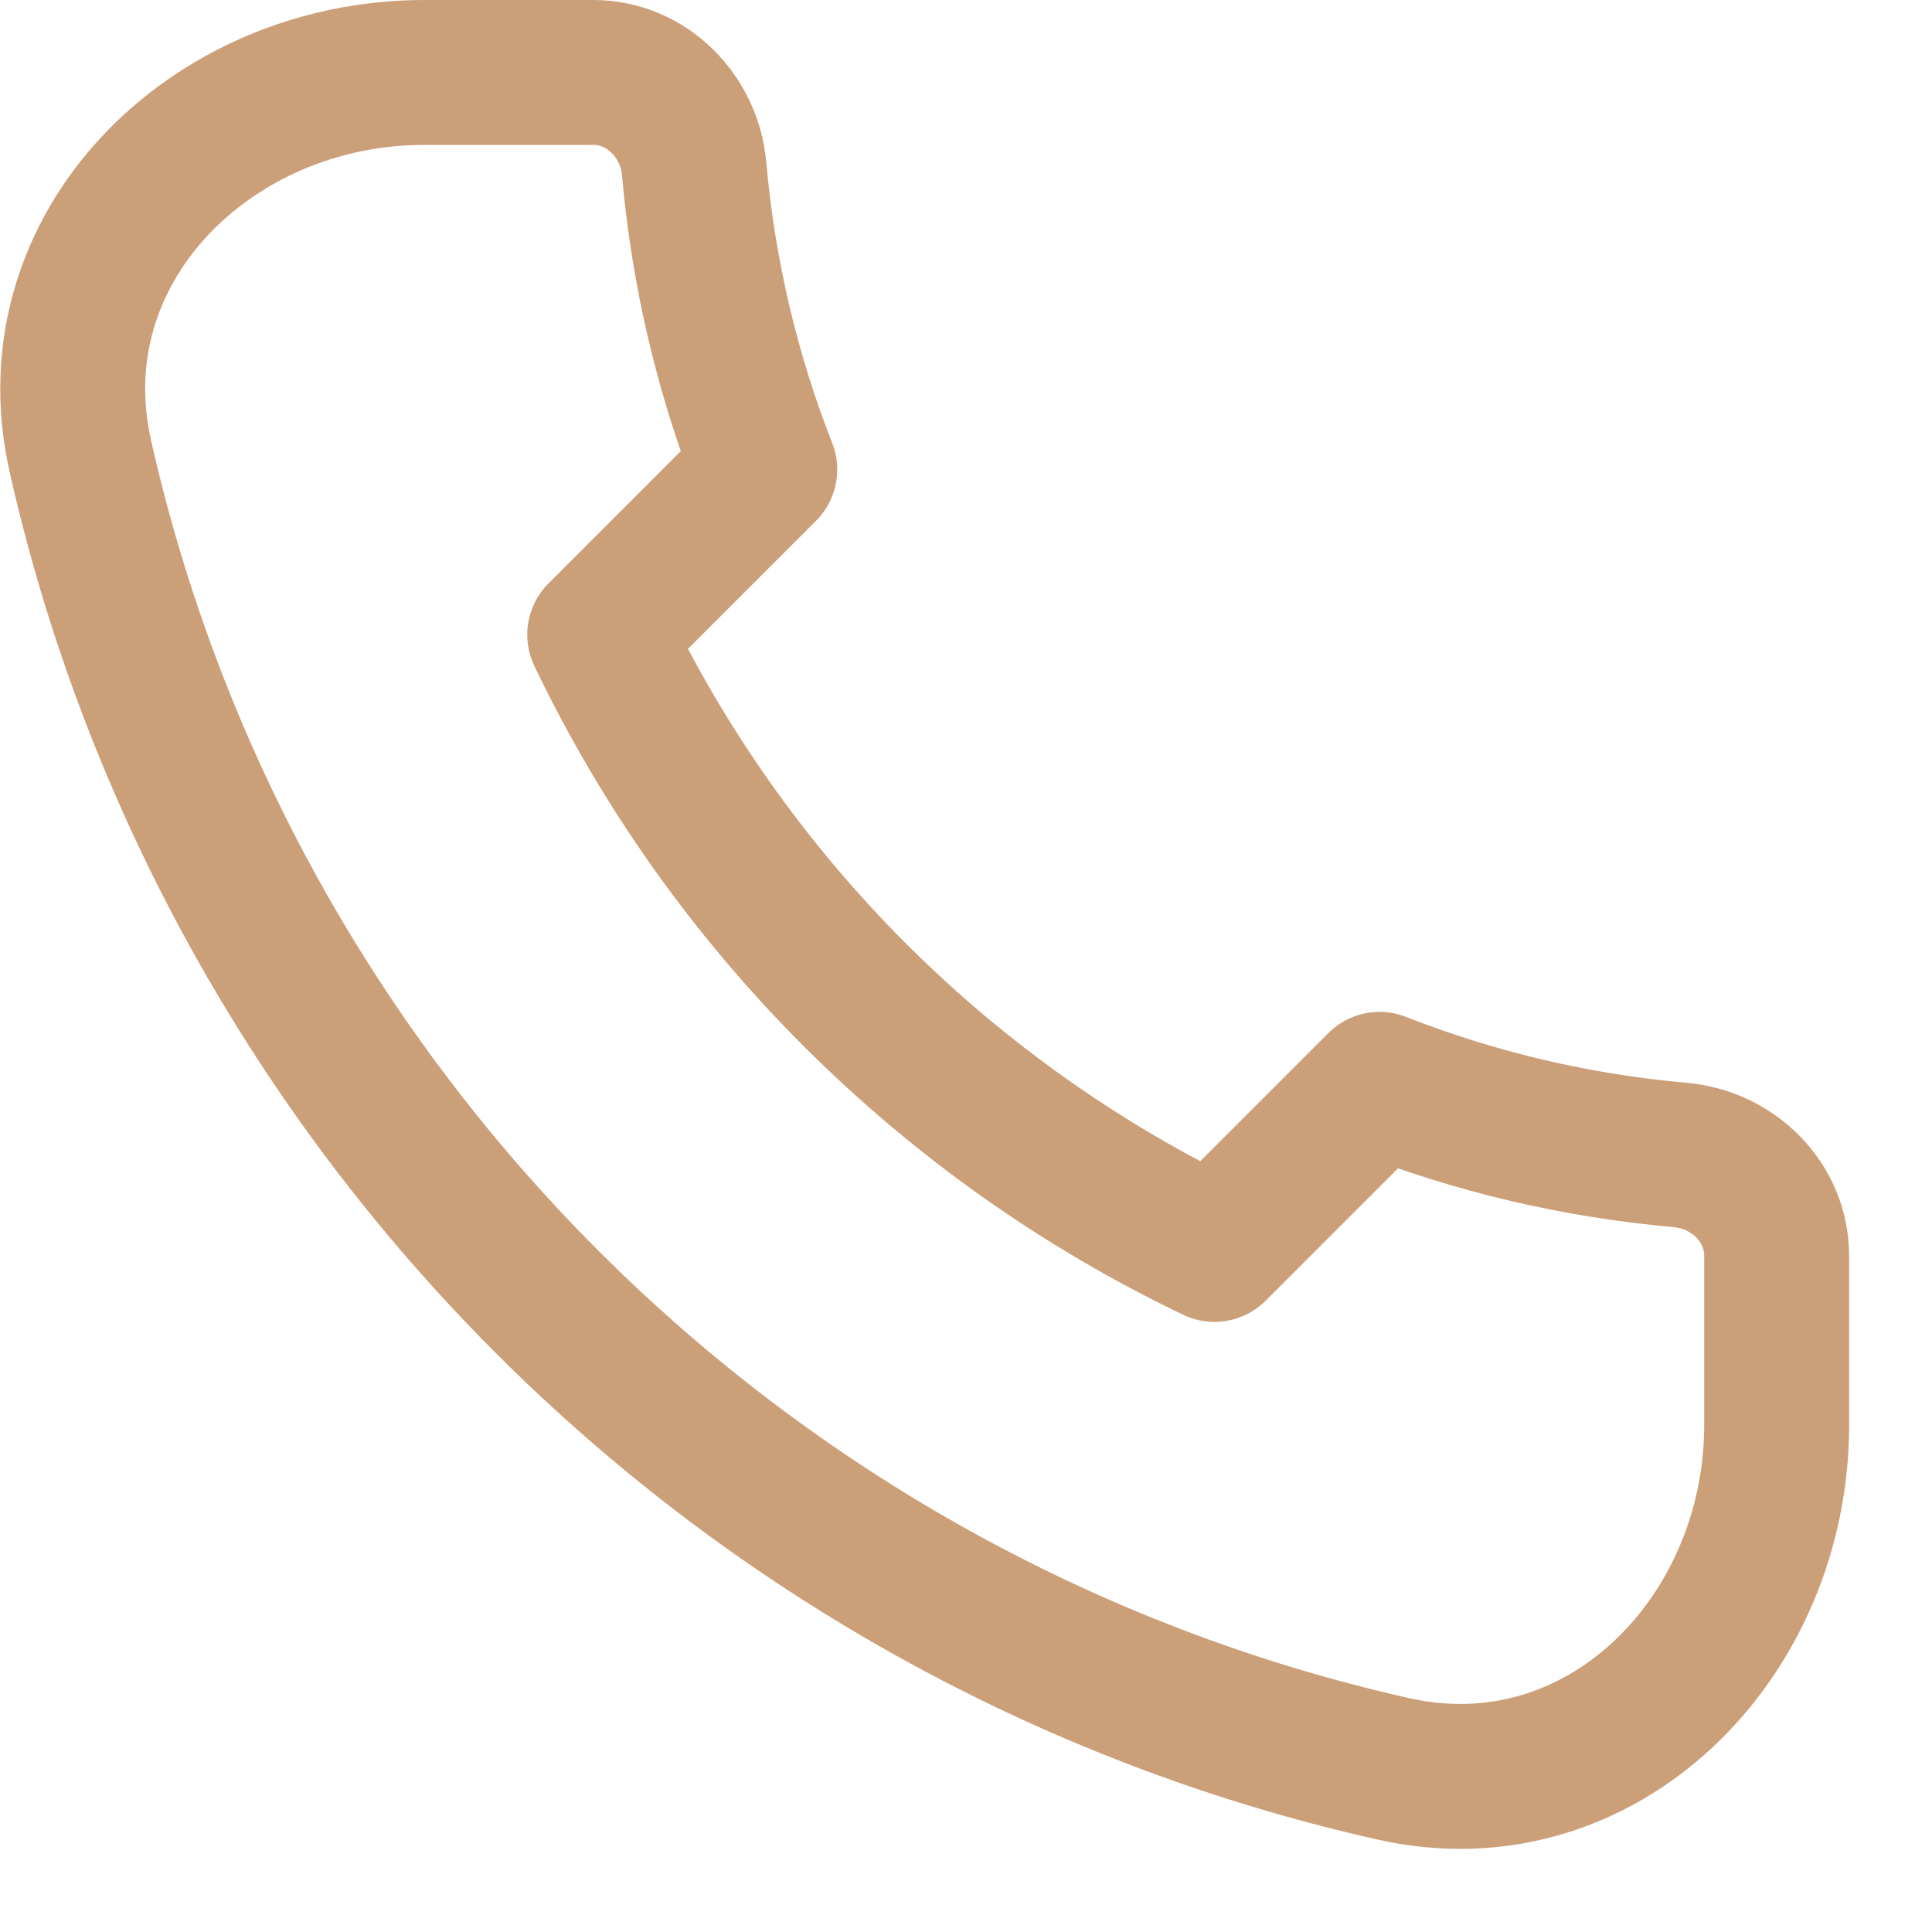
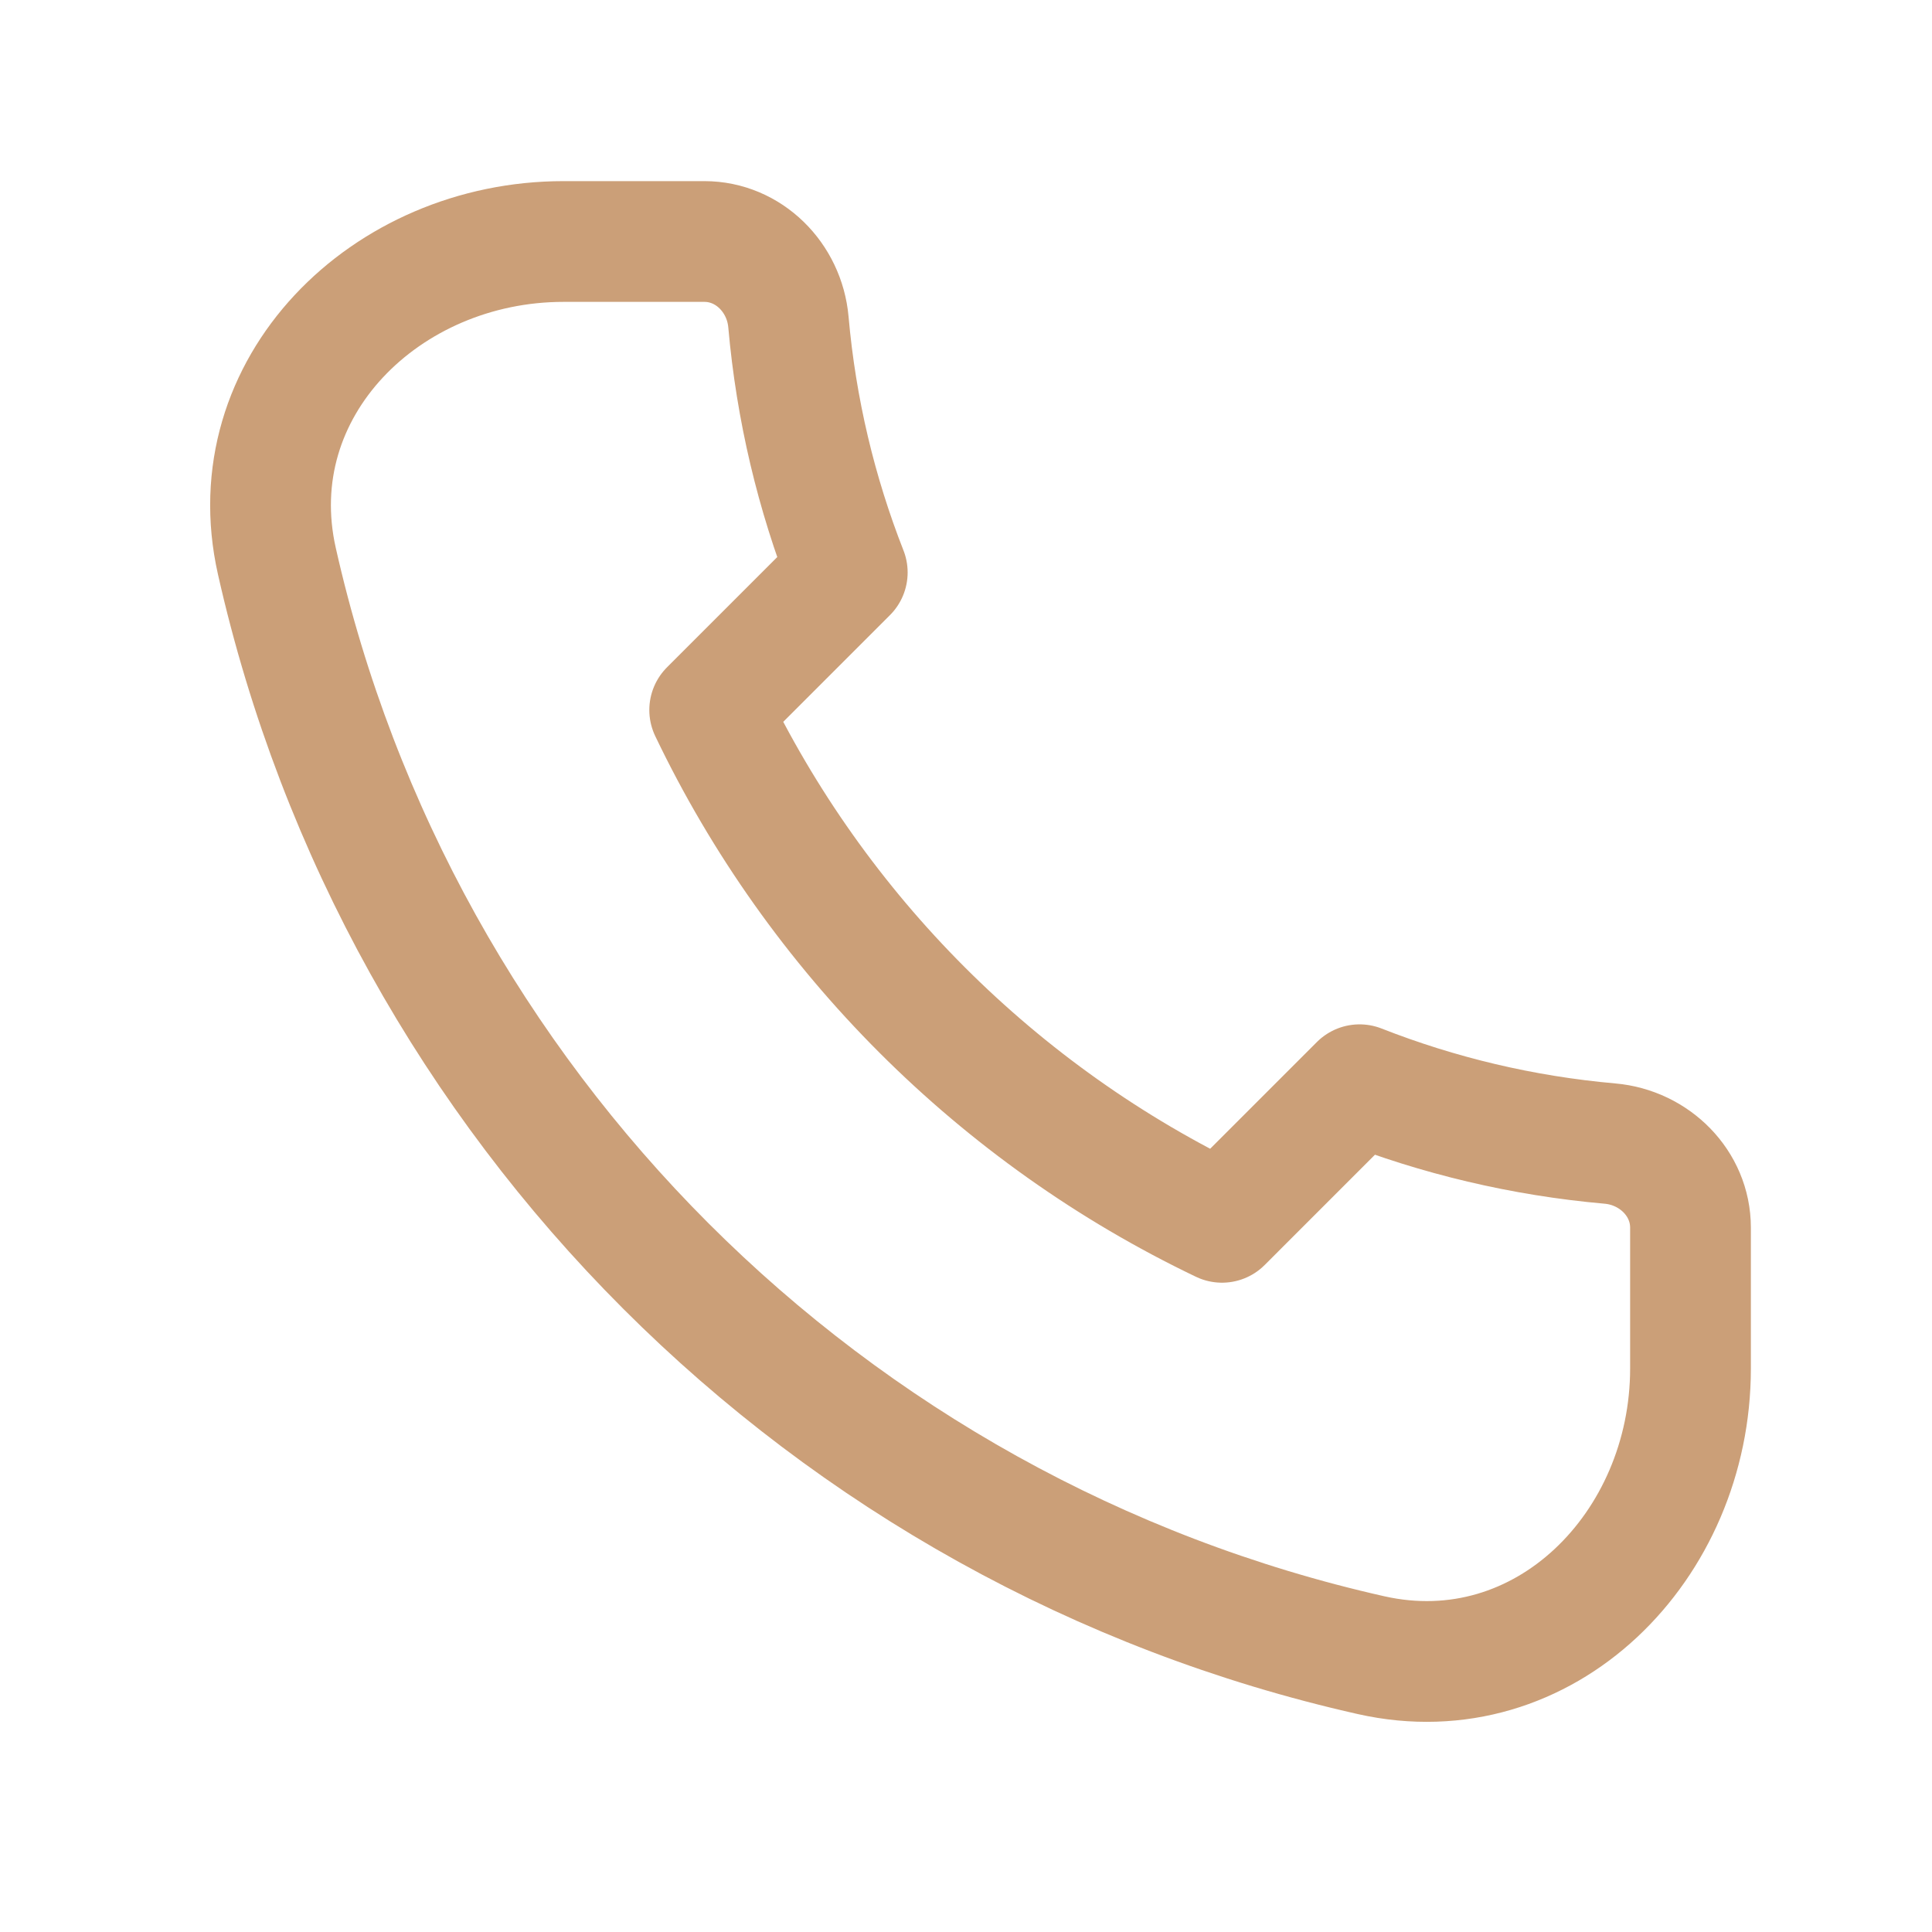
- <svg xmlns="http://www.w3.org/2000/svg" width="20" height="20" viewBox="0 0 20 20" fill="none">
-   <path d="M0.831 4.719C2.351 11.473 7.669 16.791 14.423 18.311C16.578 18.796 18.392 16.959 18.392 14.75V13C18.392 12.448 17.944 12.005 17.393 11.956C16.304 11.86 15.259 11.609 14.281 11.225L12.572 12.934C9.792 11.604 7.538 9.35 6.208 6.57L7.917 4.861C7.533 3.883 7.282 2.838 7.186 1.749C7.137 1.199 6.694 0.75 6.142 0.75H4.392C2.183 0.75 0.346 2.564 0.831 4.719Z" stroke="#CB9F78" stroke-width="1.5" stroke-linecap="round" stroke-linejoin="round" />
+ <svg xmlns="http://www.w3.org/2000/svg" width="24" height="24" viewBox="0 0 24 24" fill="none">
+   <path d="M3.439 6.969C4.959 13.723 10.277 19.041 17.031 20.561C19.186 21.046 21 19.209 21 17V15.25C21 14.698 20.551 14.255 20.001 14.206C18.912 14.11 17.867 13.859 16.889 13.475L15.18 15.184C12.4 13.854 10.146 11.6 8.816 8.82L10.525 7.111C10.141 6.133 9.89 5.088 9.794 3.999C9.745 3.449 9.302 3 8.75 3H7C4.791 3 2.954 4.814 3.439 6.969Z" stroke="#CB9F78" stroke-width="1.5" stroke-linecap="round" stroke-linejoin="round" />
</svg>
